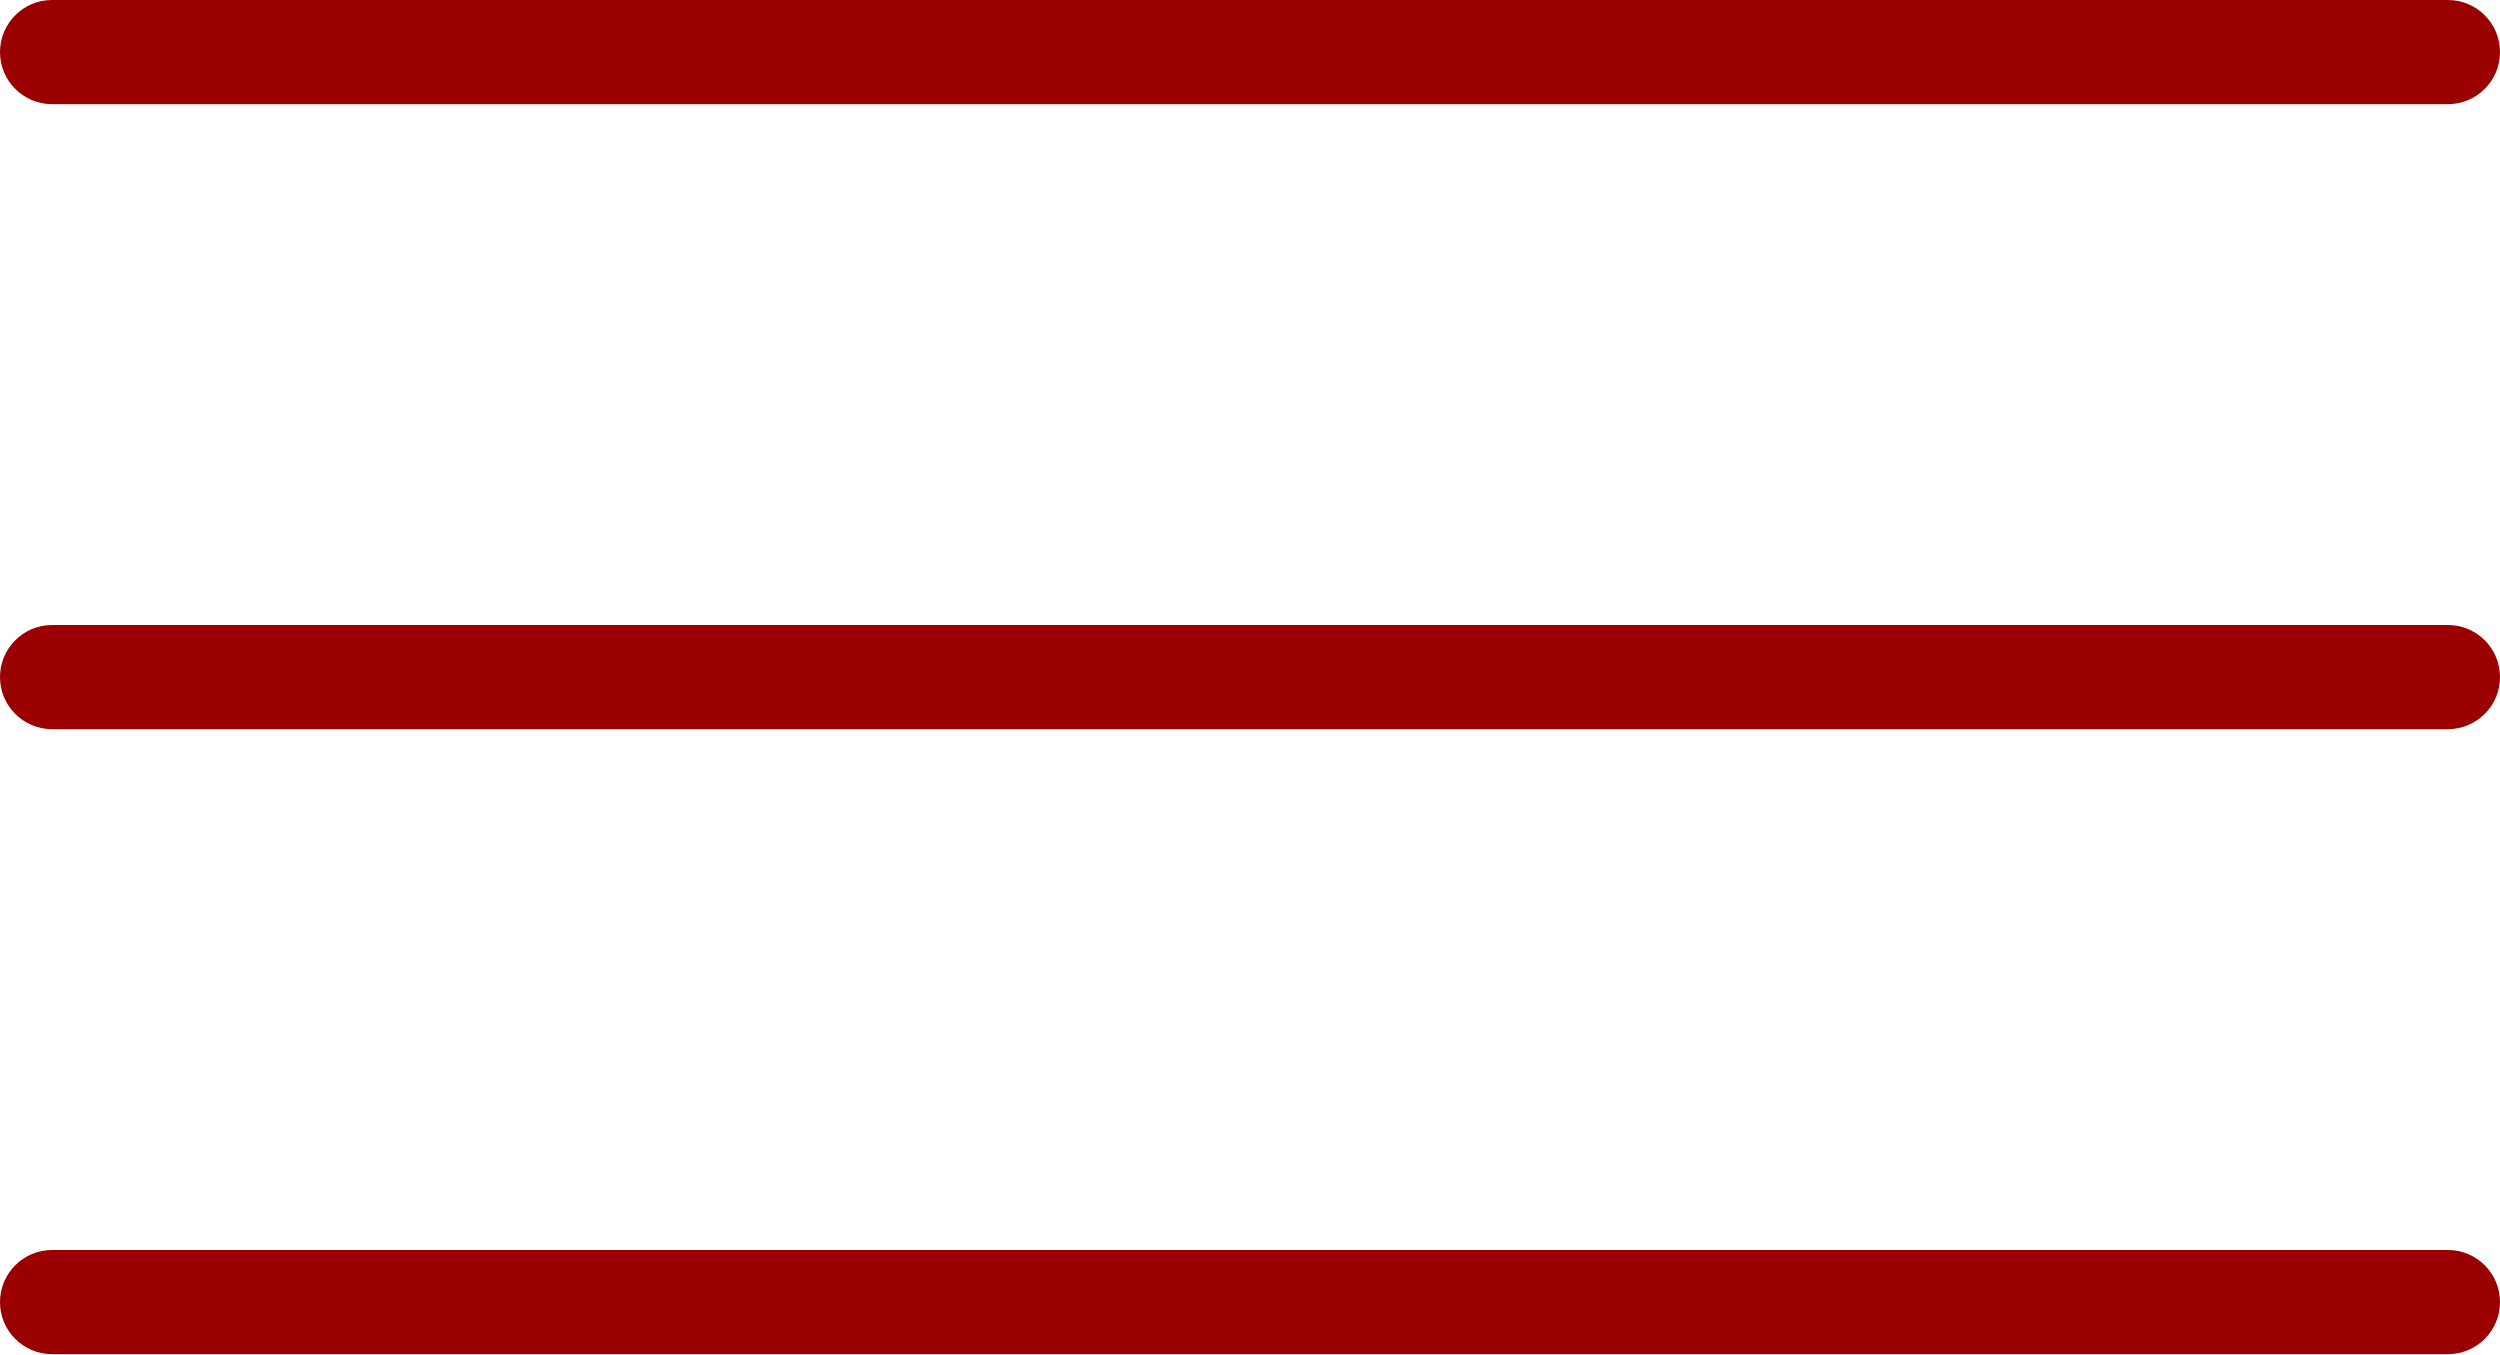
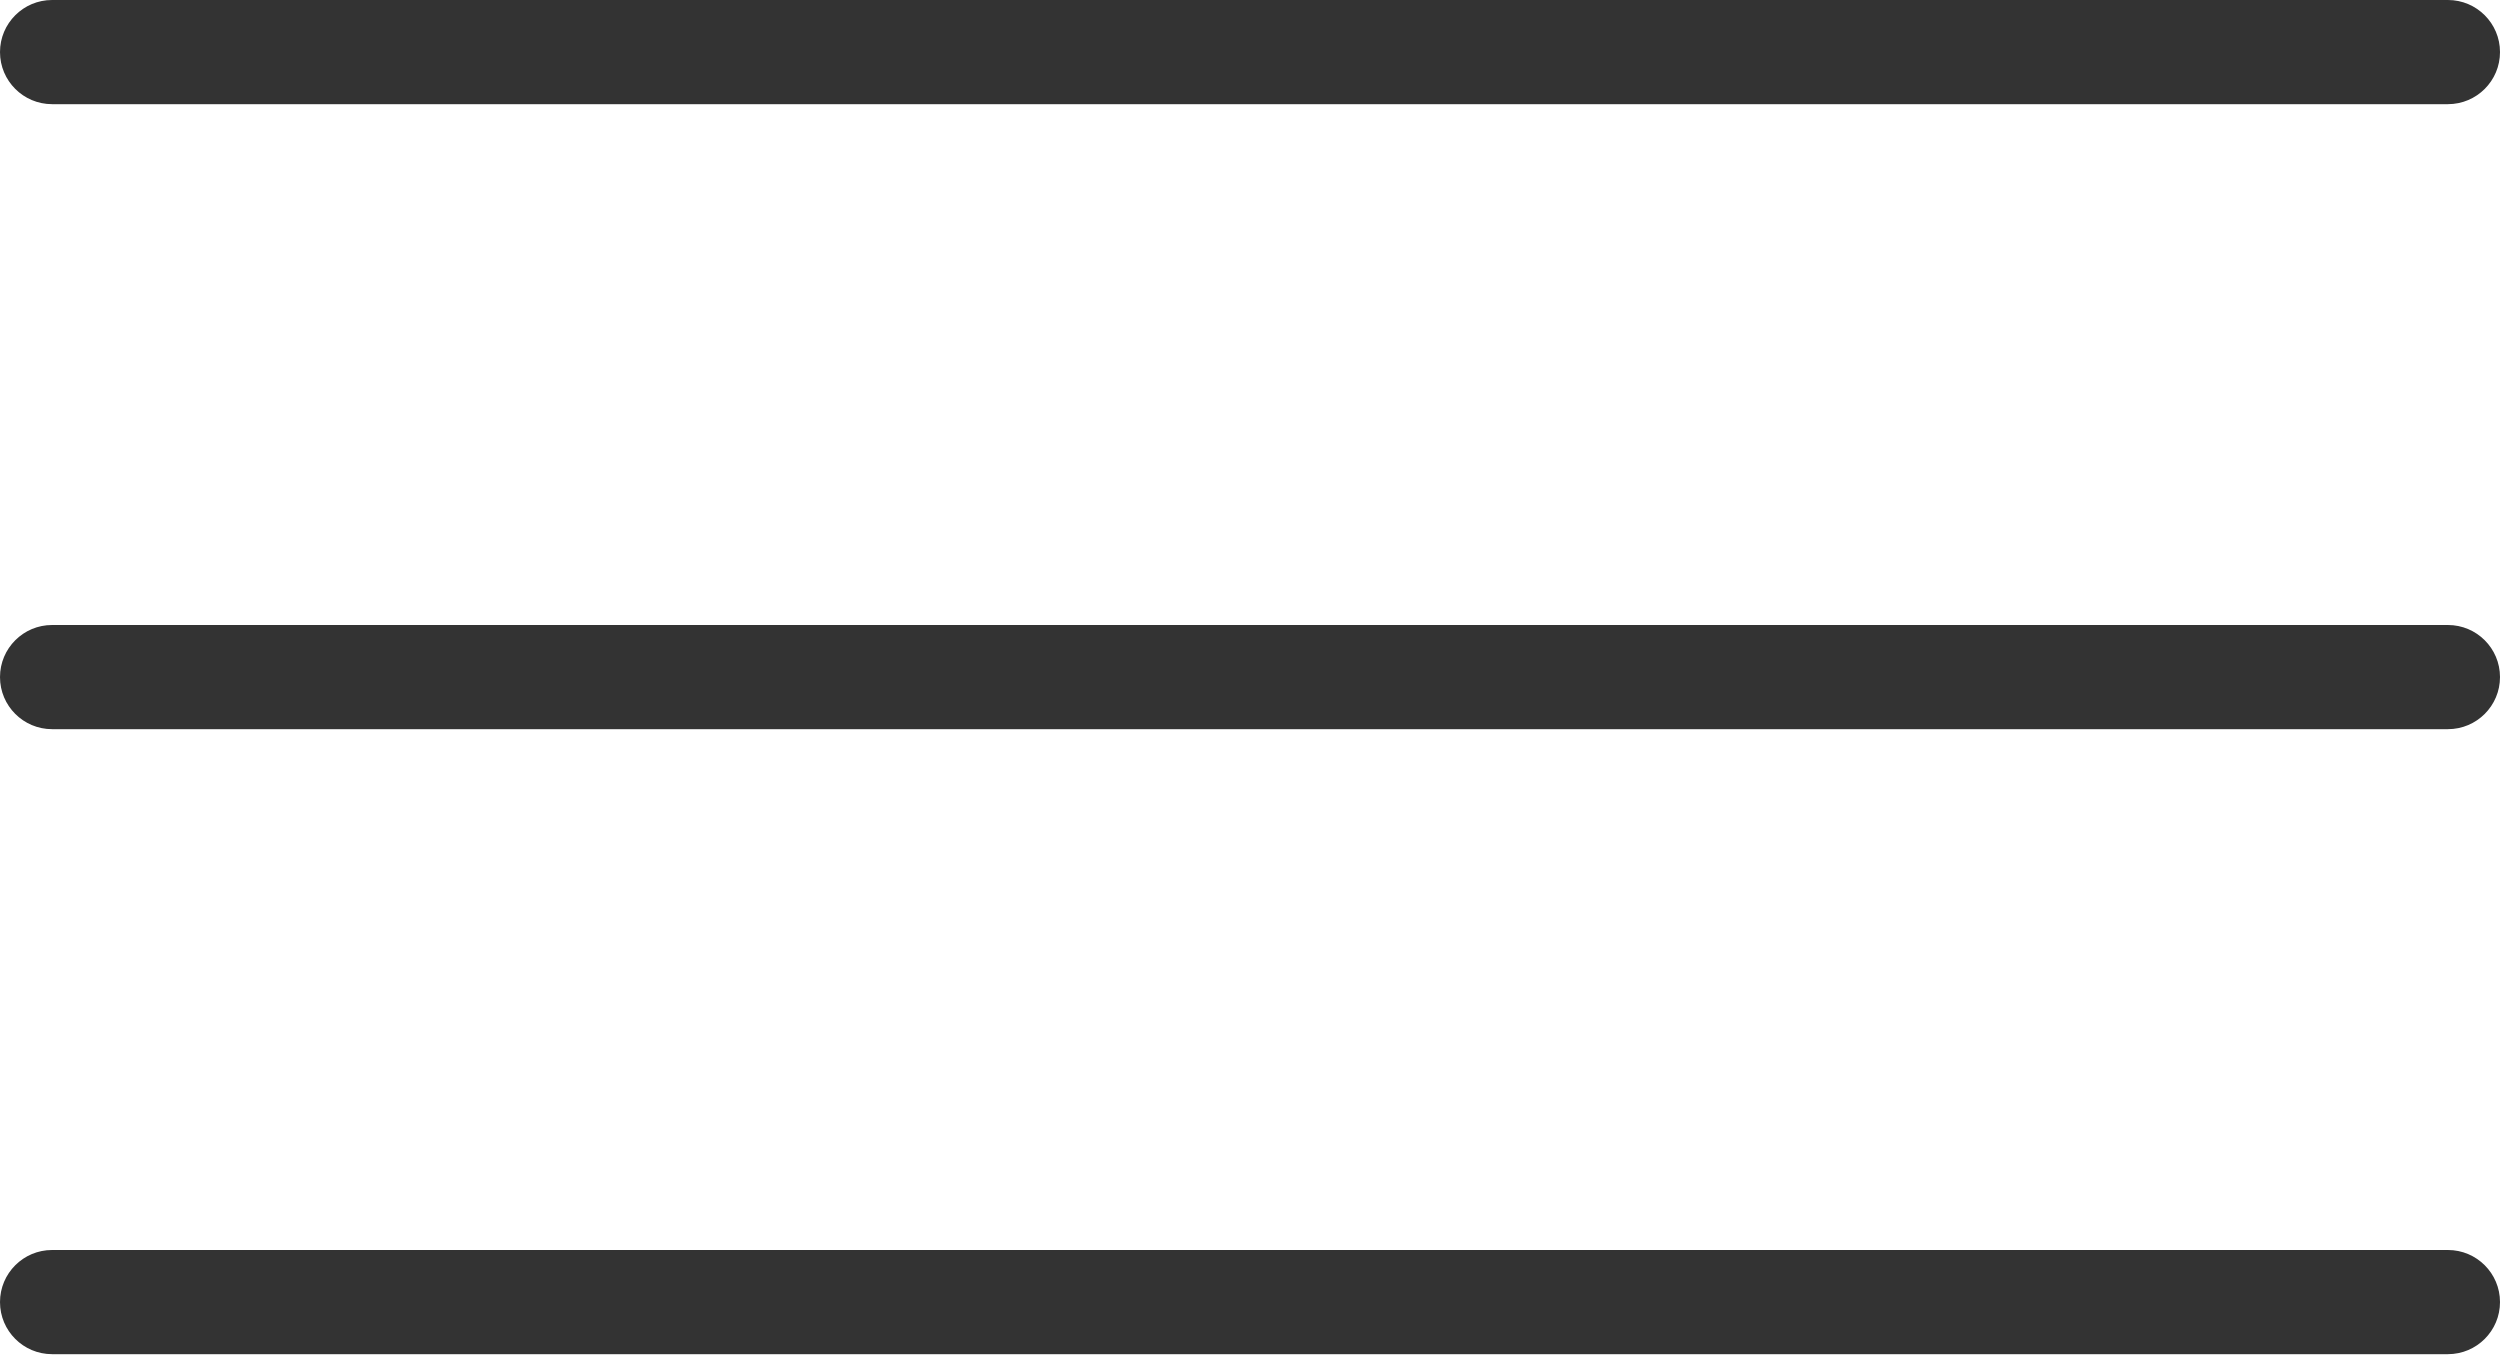
<svg xmlns="http://www.w3.org/2000/svg" width="24" height="13" viewBox="0 0 24 13">
-   <g fill="#9A0000" fill-rule="evenodd">
+   <g fill="#333333" fill-rule="evenodd">
    <rect width="24" height="1" y="6" rx=".5" />
    <rect width="24" height="1" rx=".5" />
    <rect width="24" height="1" y="12" rx=".5" />
  </g>
</svg>
